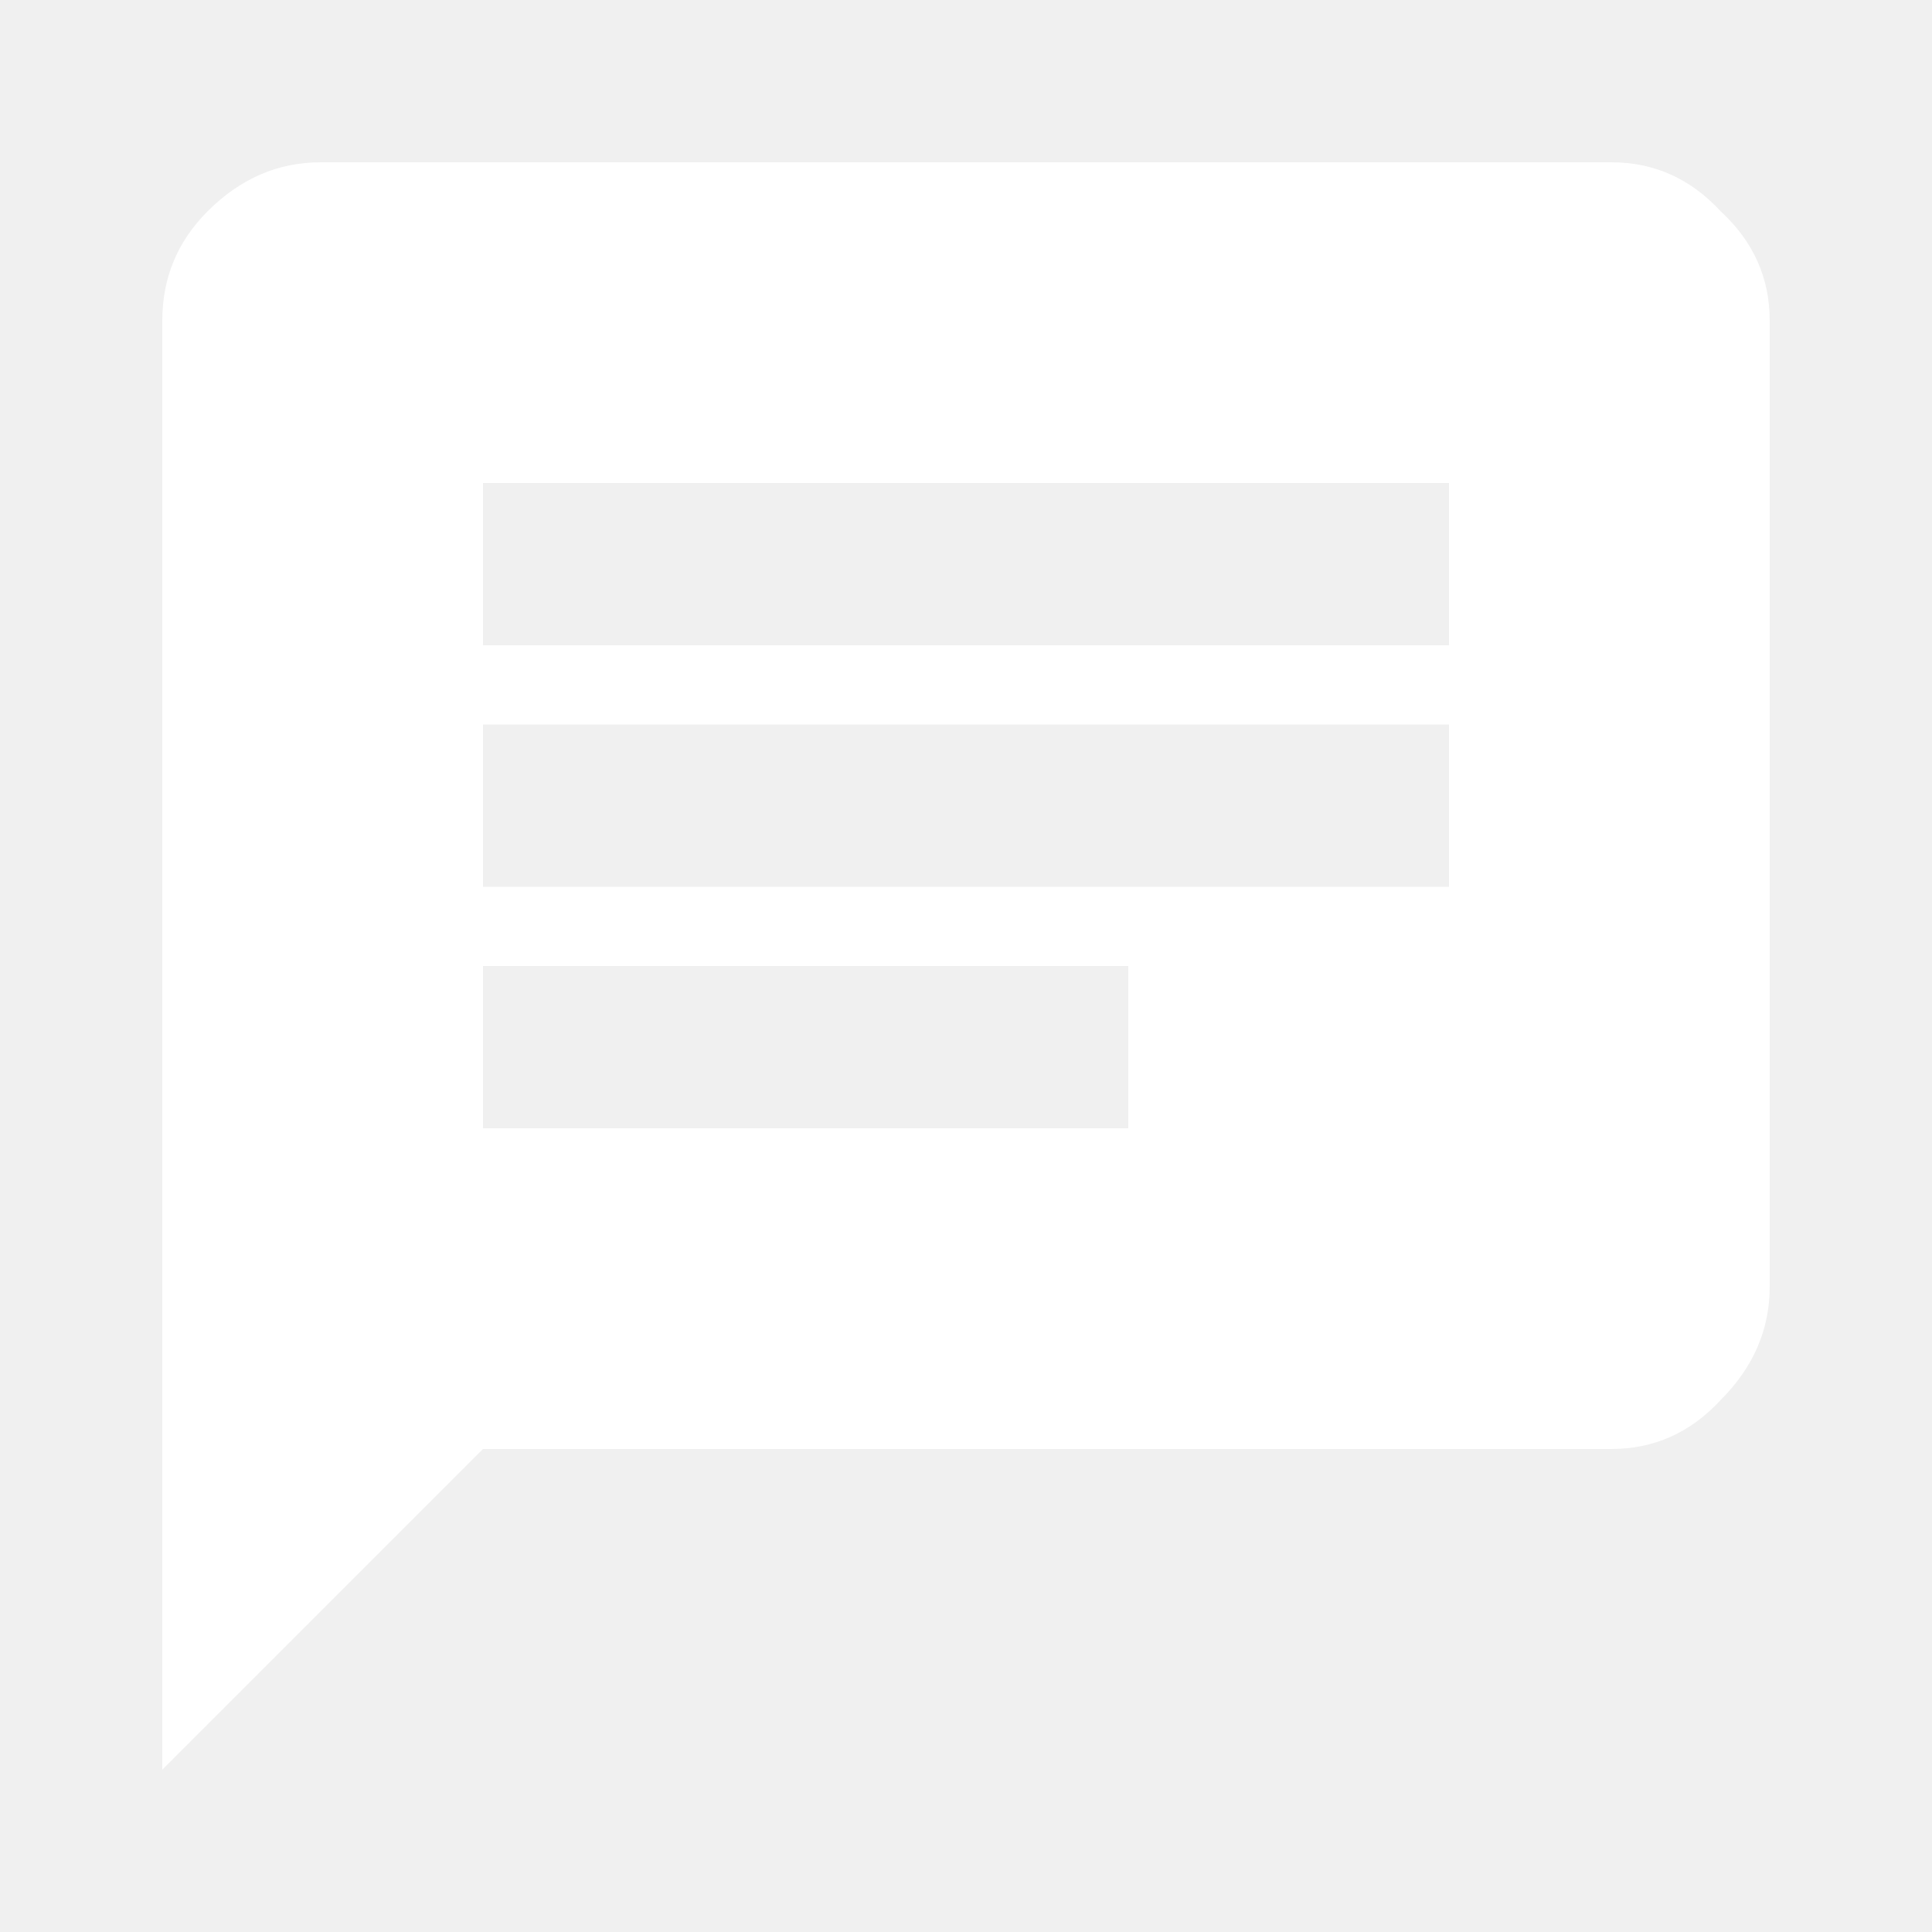
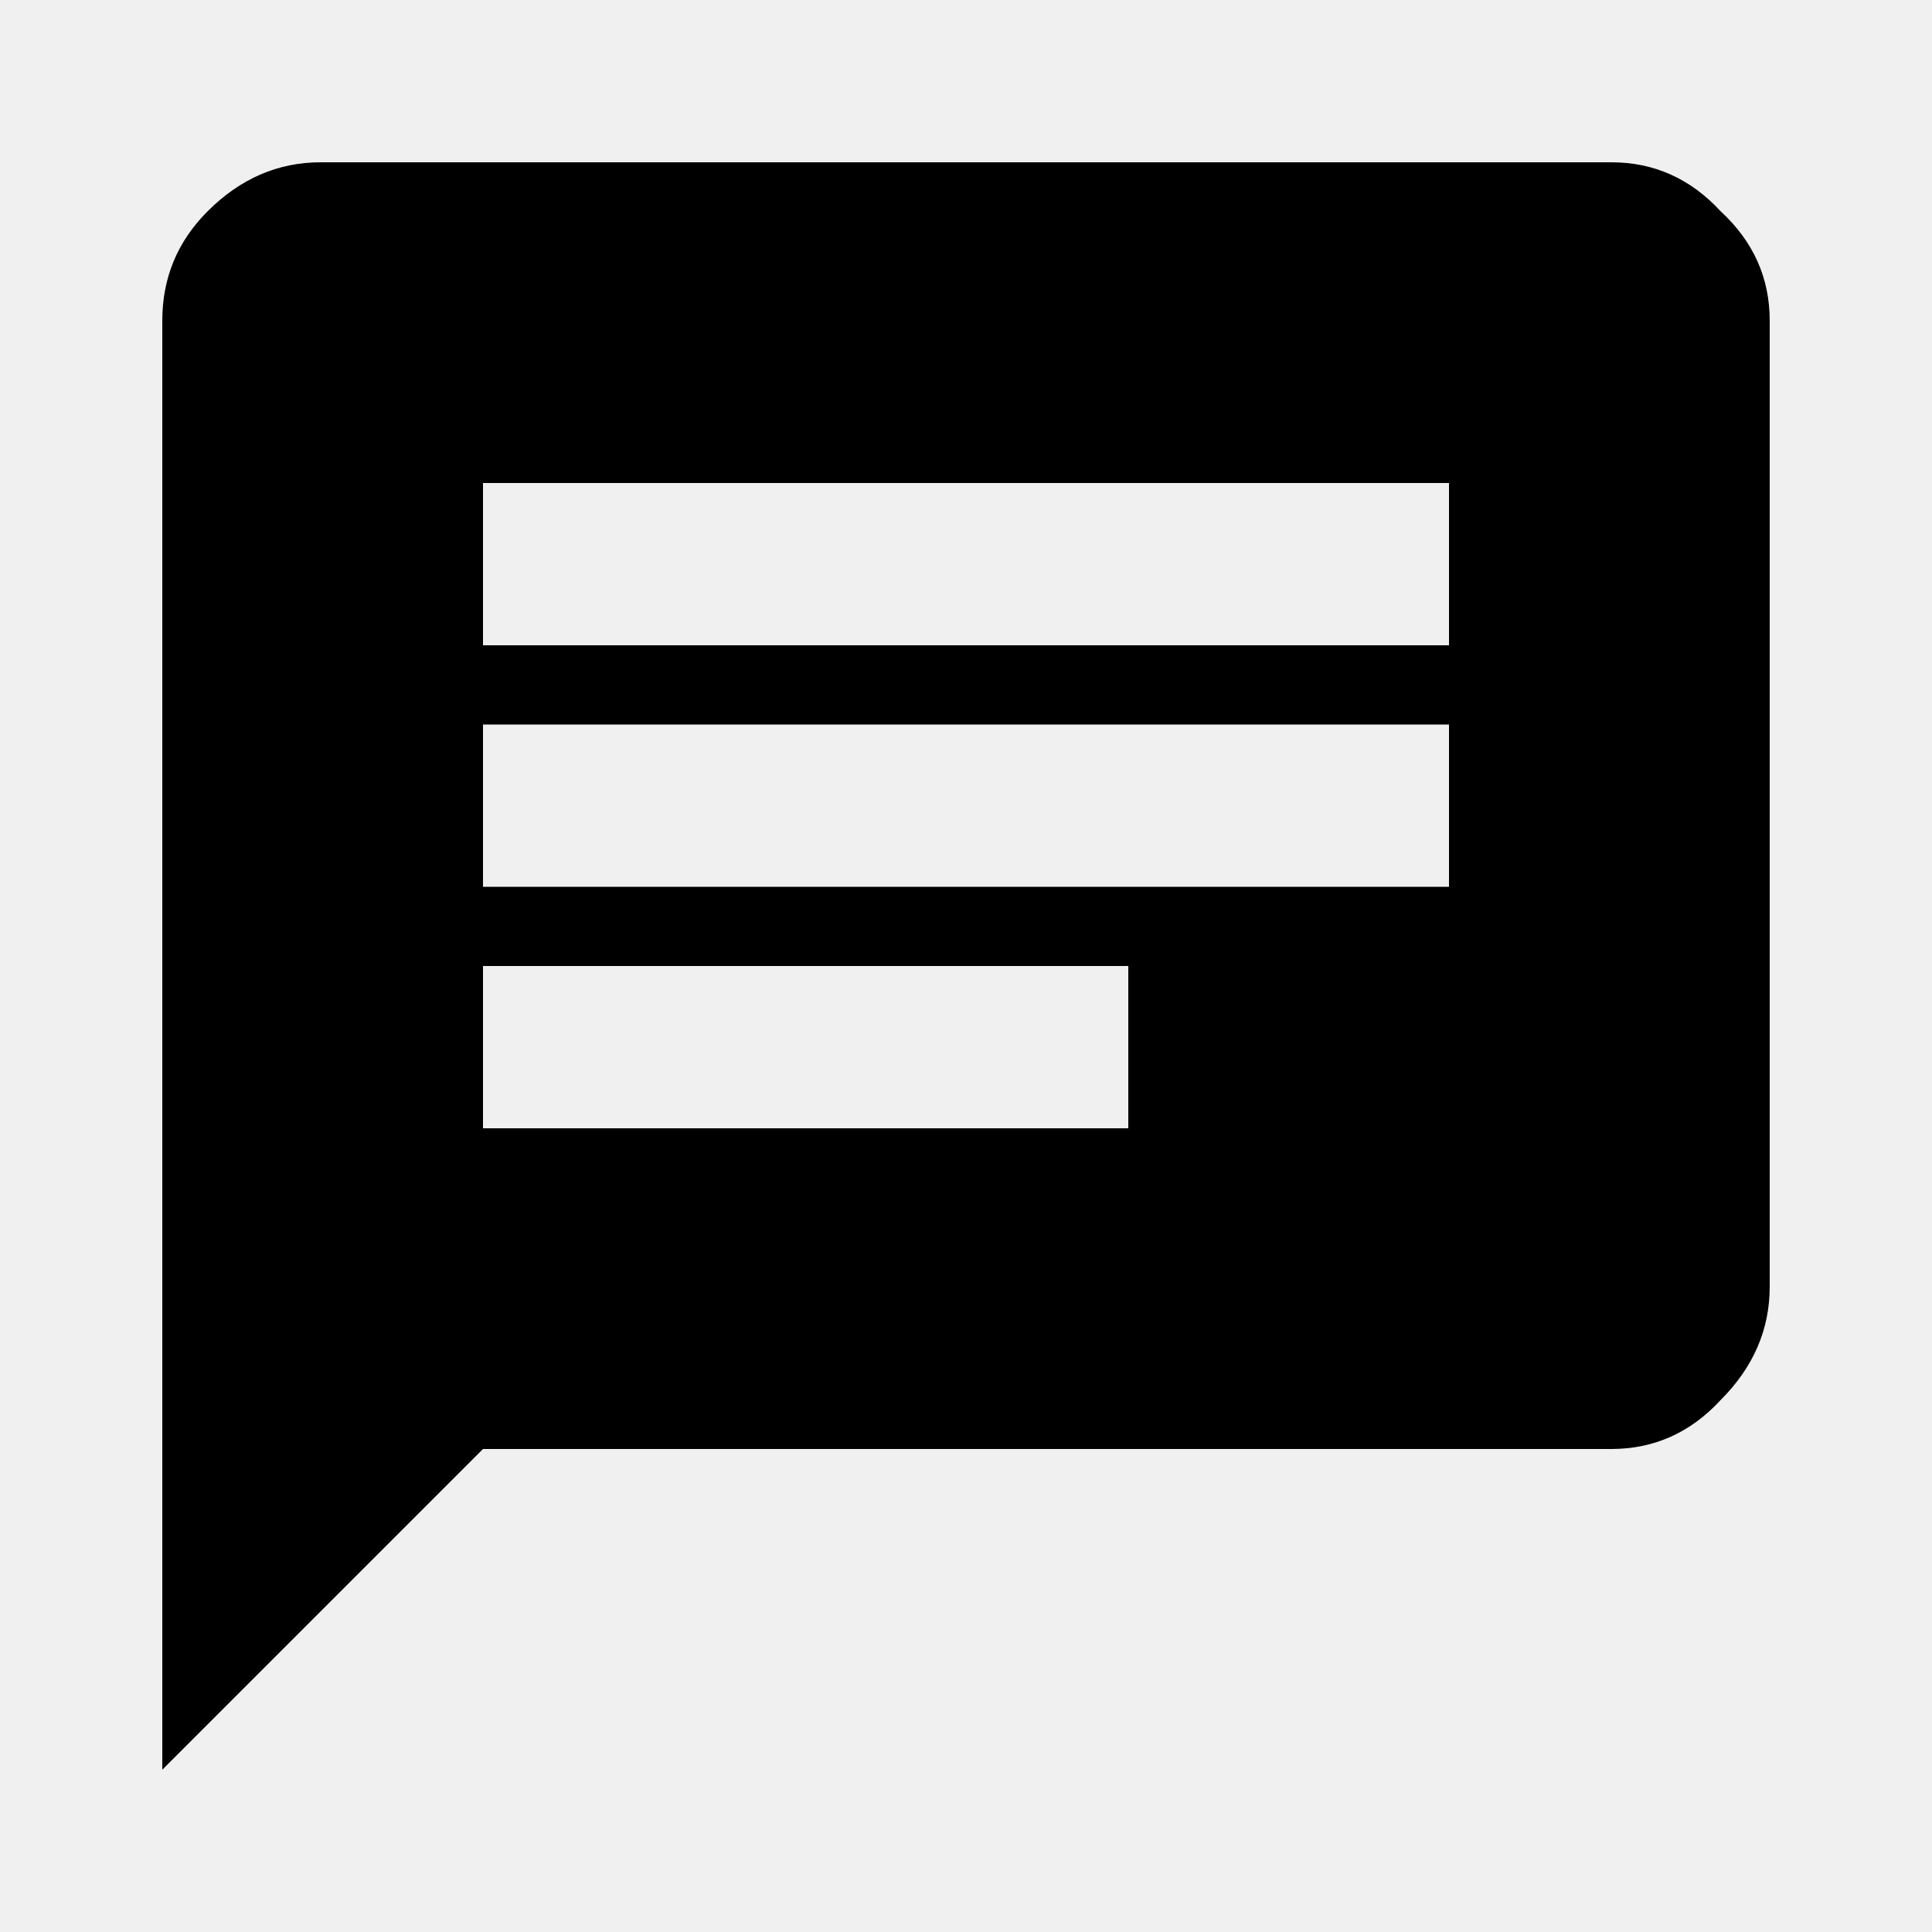
- <svg xmlns="http://www.w3.org/2000/svg" width="16" height="16" viewBox="0 0 16 16" fill="none">
-   <path d="M12 5.344V4H4V5.344H12ZM9.344 9.344V8H4V9.344H9.344ZM4 6V7.344H12V6H4ZM13.344 1.344C13.698 1.344 14 1.479 14.25 1.75C14.521 2 14.656 2.302 14.656 2.656V10.656C14.656 11.01 14.521 11.323 14.25 11.594C14 11.865 13.698 12 13.344 12H4L1.344 14.656V2.656C1.344 2.302 1.469 2 1.719 1.75C1.99 1.479 2.302 1.344 2.656 1.344H13.344Z" fill="white" />
+ <svg xmlns="http://www.w3.org/2000/svg" width="16" height="16" viewBox="0 0 16 16" fill="none" id="chat">
+   <path d="M12 5.344V4H4V5.344H12ZM9.344 9.344V8H4V9.344H9.344ZM4 6V7.344H12V6H4ZM13.344 1.344C13.698 1.344 14 1.479 14.25 1.75C14.521 2 14.656 2.302 14.656 2.656V10.656C14.656 11.01 14.521 11.323 14.25 11.594C14 11.865 13.698 12 13.344 12H4L1.344 14.656V2.656C1.344 2.302 1.469 2 1.719 1.75C1.99 1.479 2.302 1.344 2.656 1.344H13.344Z" fill="currentColor" />
</svg>
